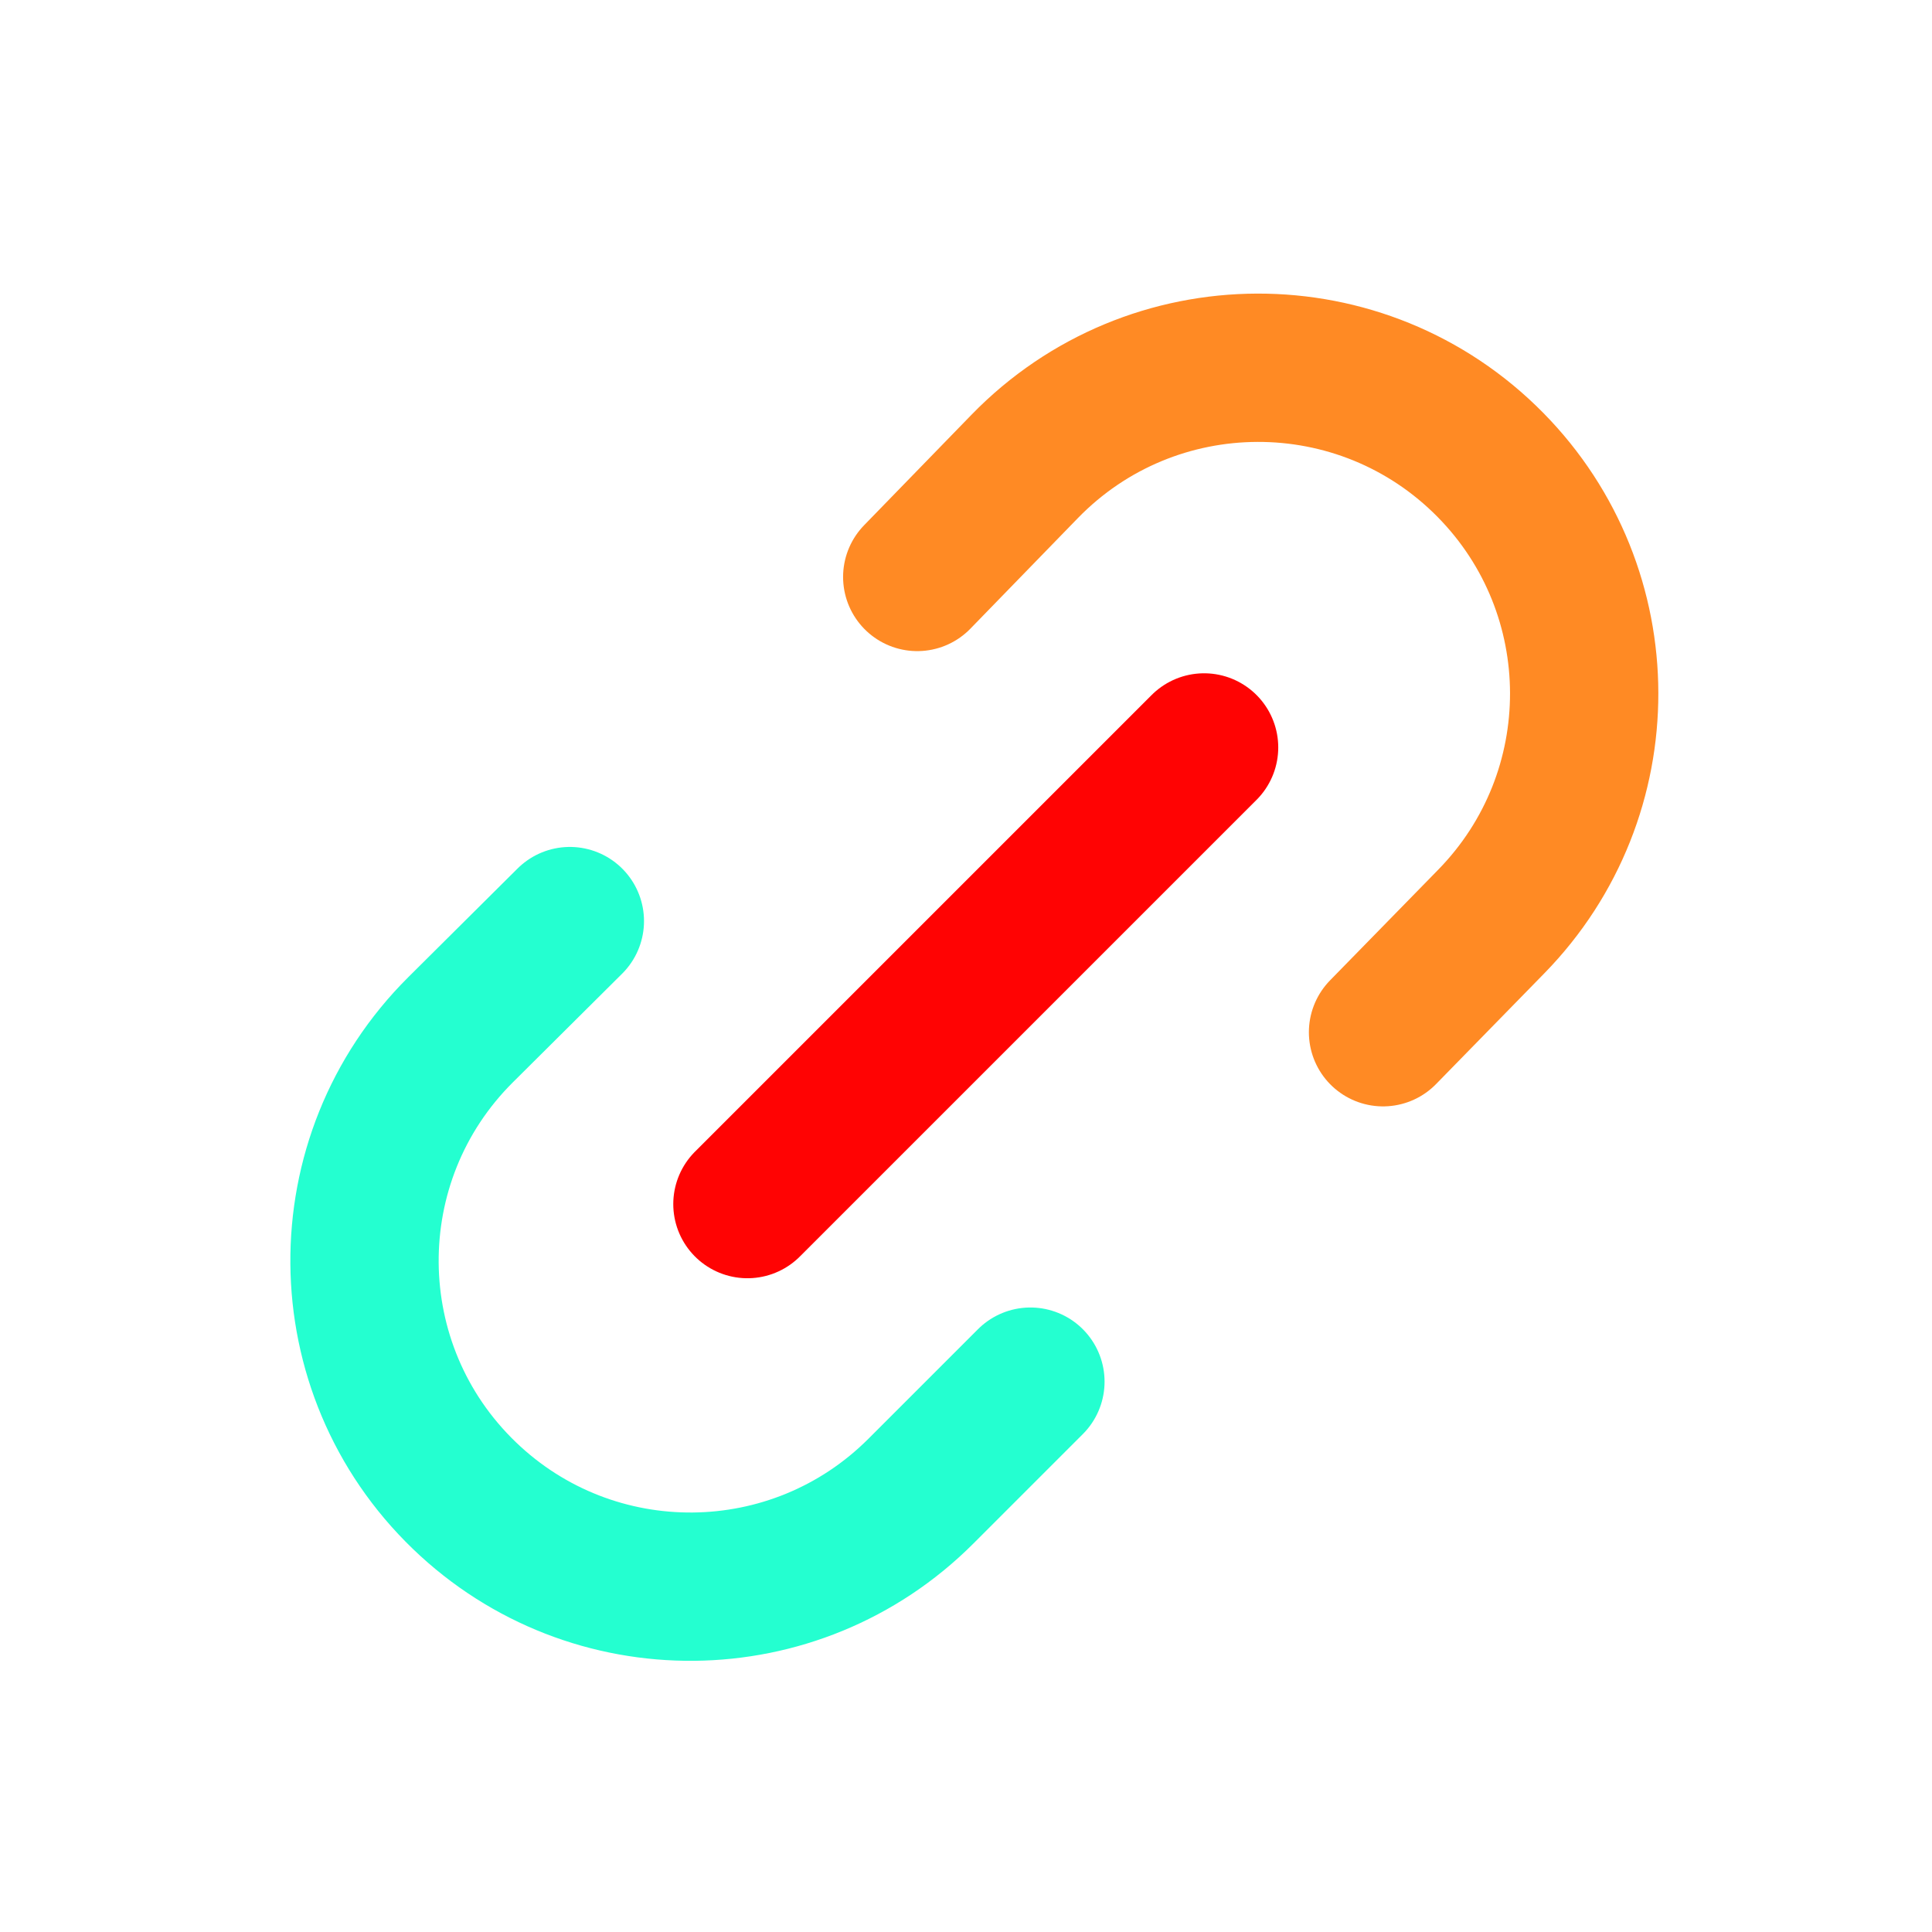
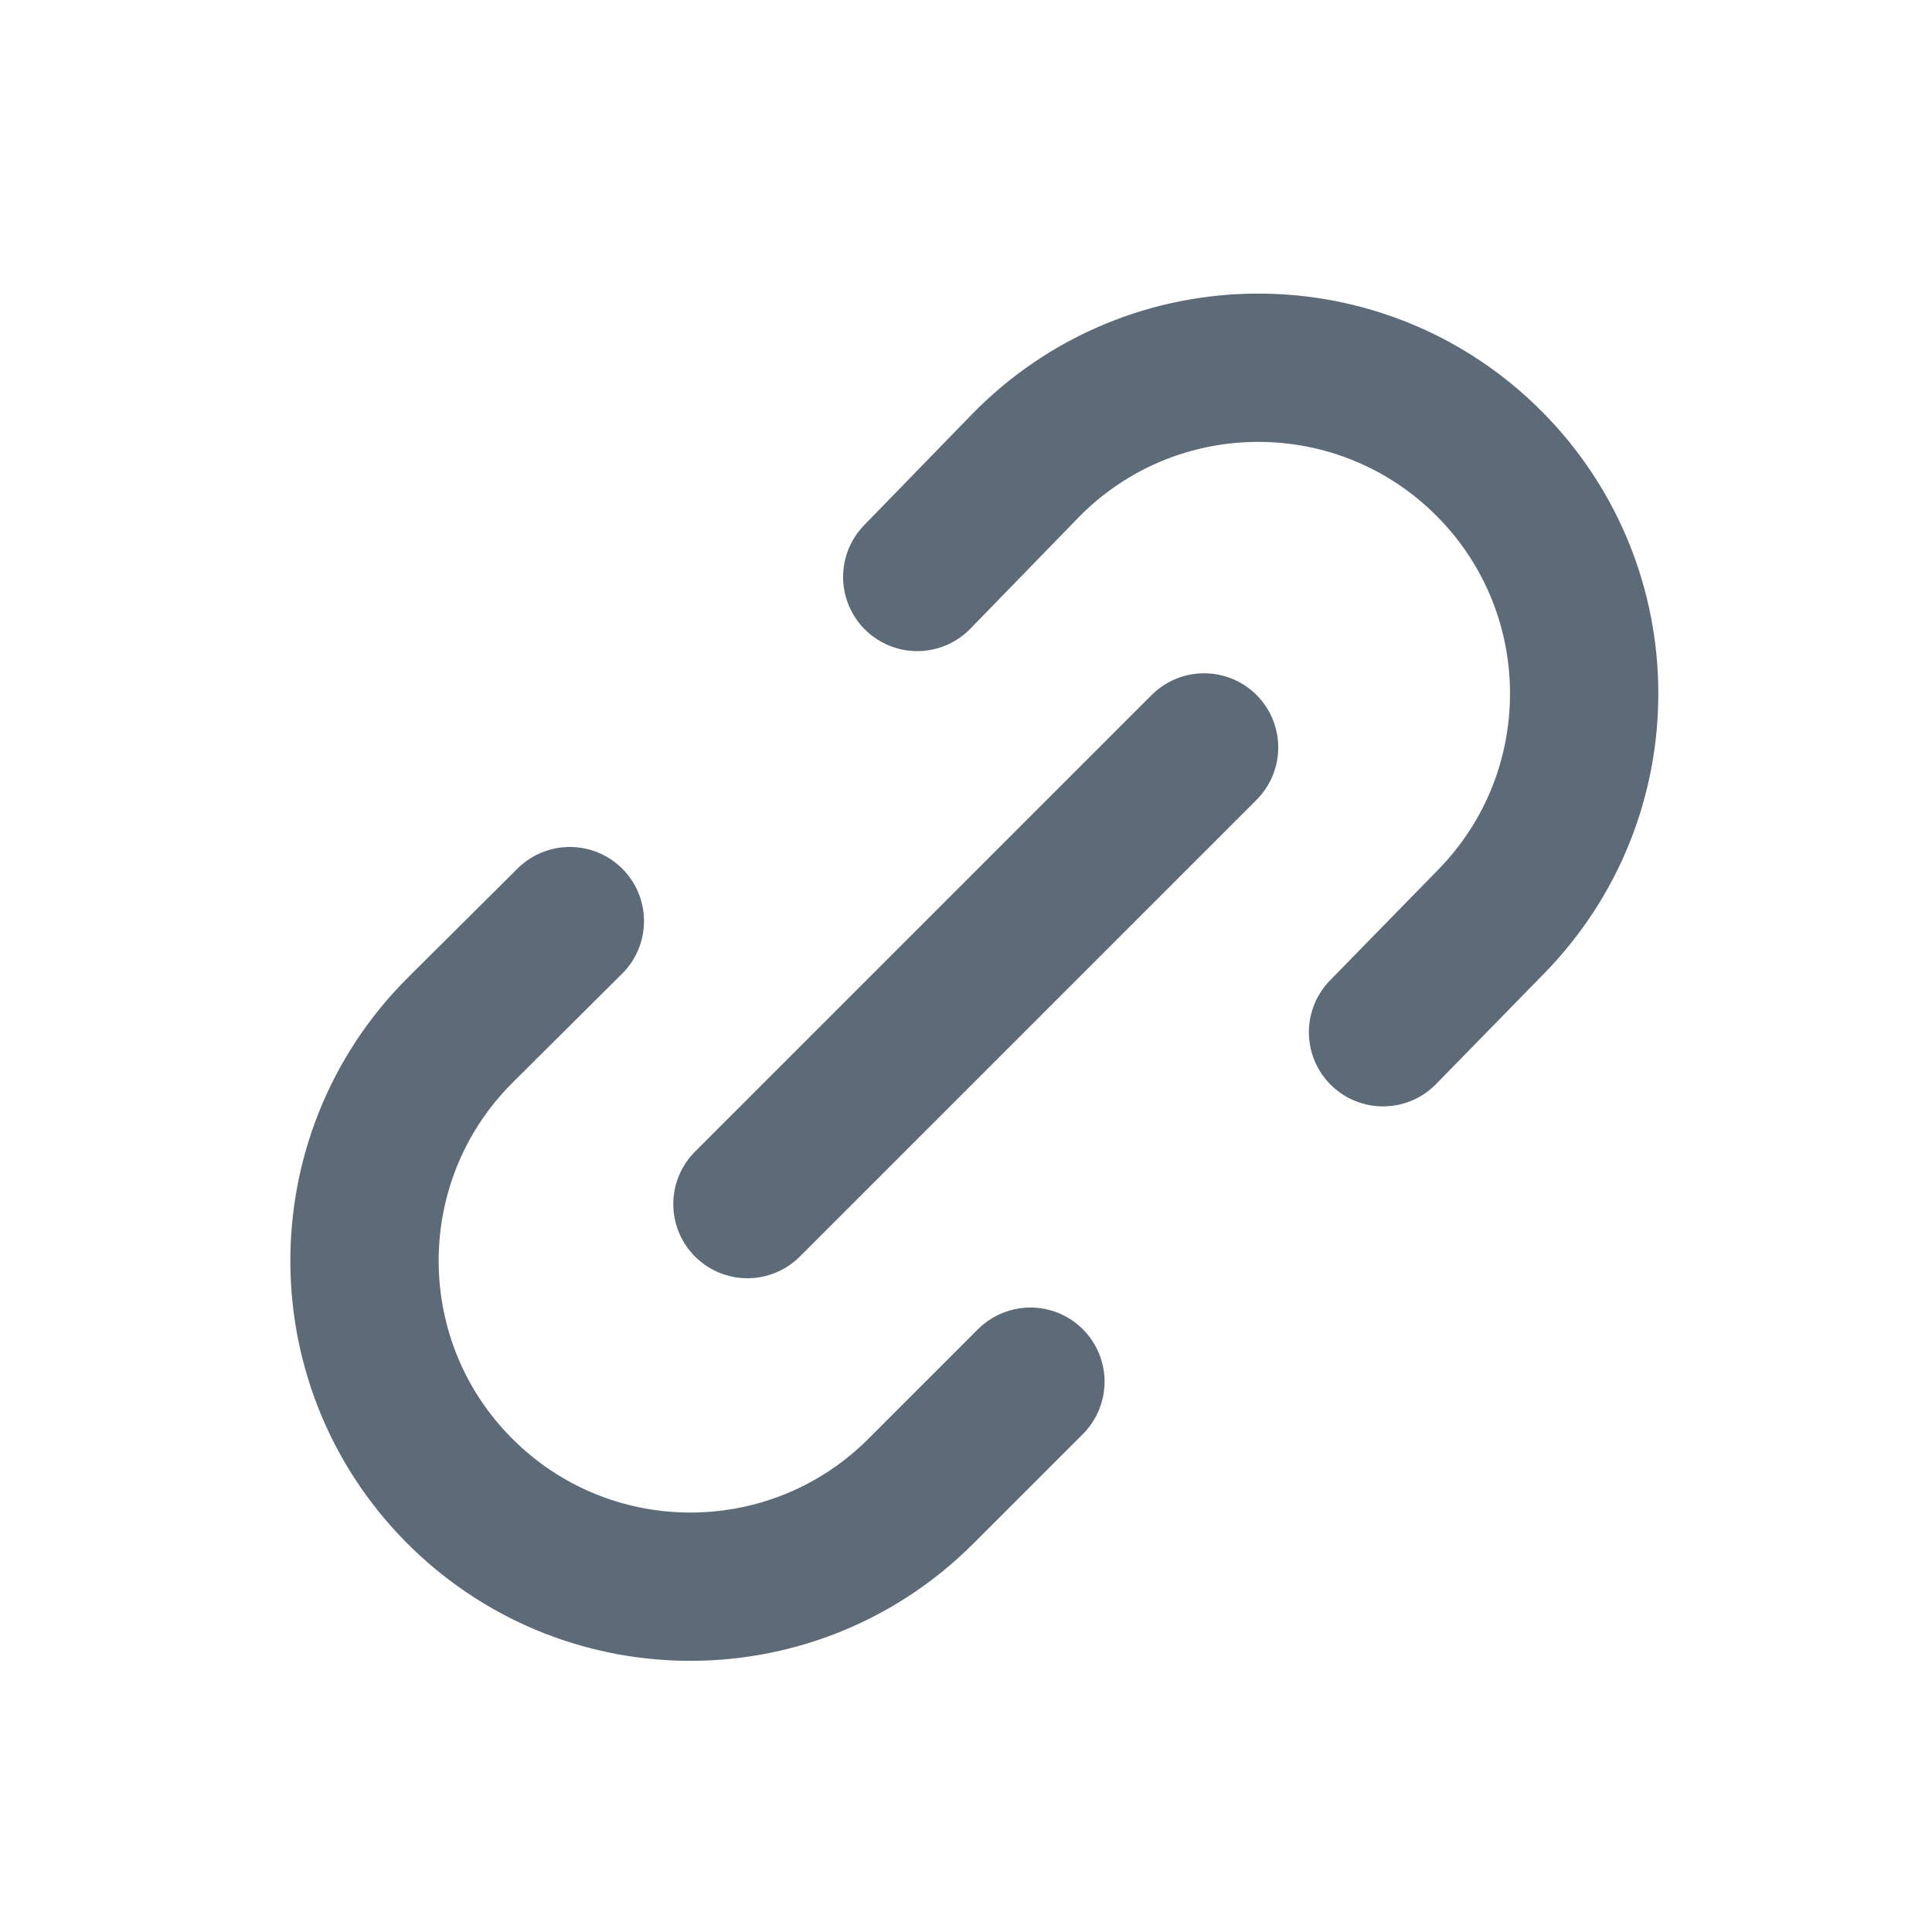
<svg xmlns="http://www.w3.org/2000/svg" width="128" height="128" viewBox="0 0 128 128" fill="none">
-   <path d="M49.519 79.774L79.774 49.52" stroke="#FF0303" stroke-width="9.826" stroke-linecap="round" />
-   <path d="M37.754 61.025L30.517 68.221C21.93 76.759 22.043 90.688 30.767 99.085V99.085C39.242 107.244 52.689 107.116 61.007 98.798L68.267 91.538" stroke="#24FFD0" stroke-width="9.826" stroke-linecap="round" />
-   <path d="M60.77 38.225L67.883 30.907C76.322 22.224 90.251 22.178 98.748 30.805V30.805C107.003 39.186 107.029 52.634 98.806 61.047L91.63 68.388" stroke="#FF8A24" stroke-width="9.826" stroke-linecap="round" />
+   <path d="M49.519 79.774L79.774 49.519" stroke="#5D6B78" stroke-width="9.826" stroke-linecap="round" />
+   <path d="M37.754 61.026L30.517 68.222C21.93 76.76 22.043 90.689 30.767 99.087V99.087C39.242 107.245 52.689 107.117 61.007 98.799L68.267 91.54" stroke="#5D6B78" stroke-width="9.826" stroke-linecap="round" />
+   <path d="M60.77 38.225L67.883 30.907C76.322 22.223 90.251 22.177 98.748 30.804V30.804C107.003 39.186 107.028 52.633 98.805 61.046L91.629 68.388" stroke="#5D6B78" stroke-width="9.826" stroke-linecap="round" />
</svg>
